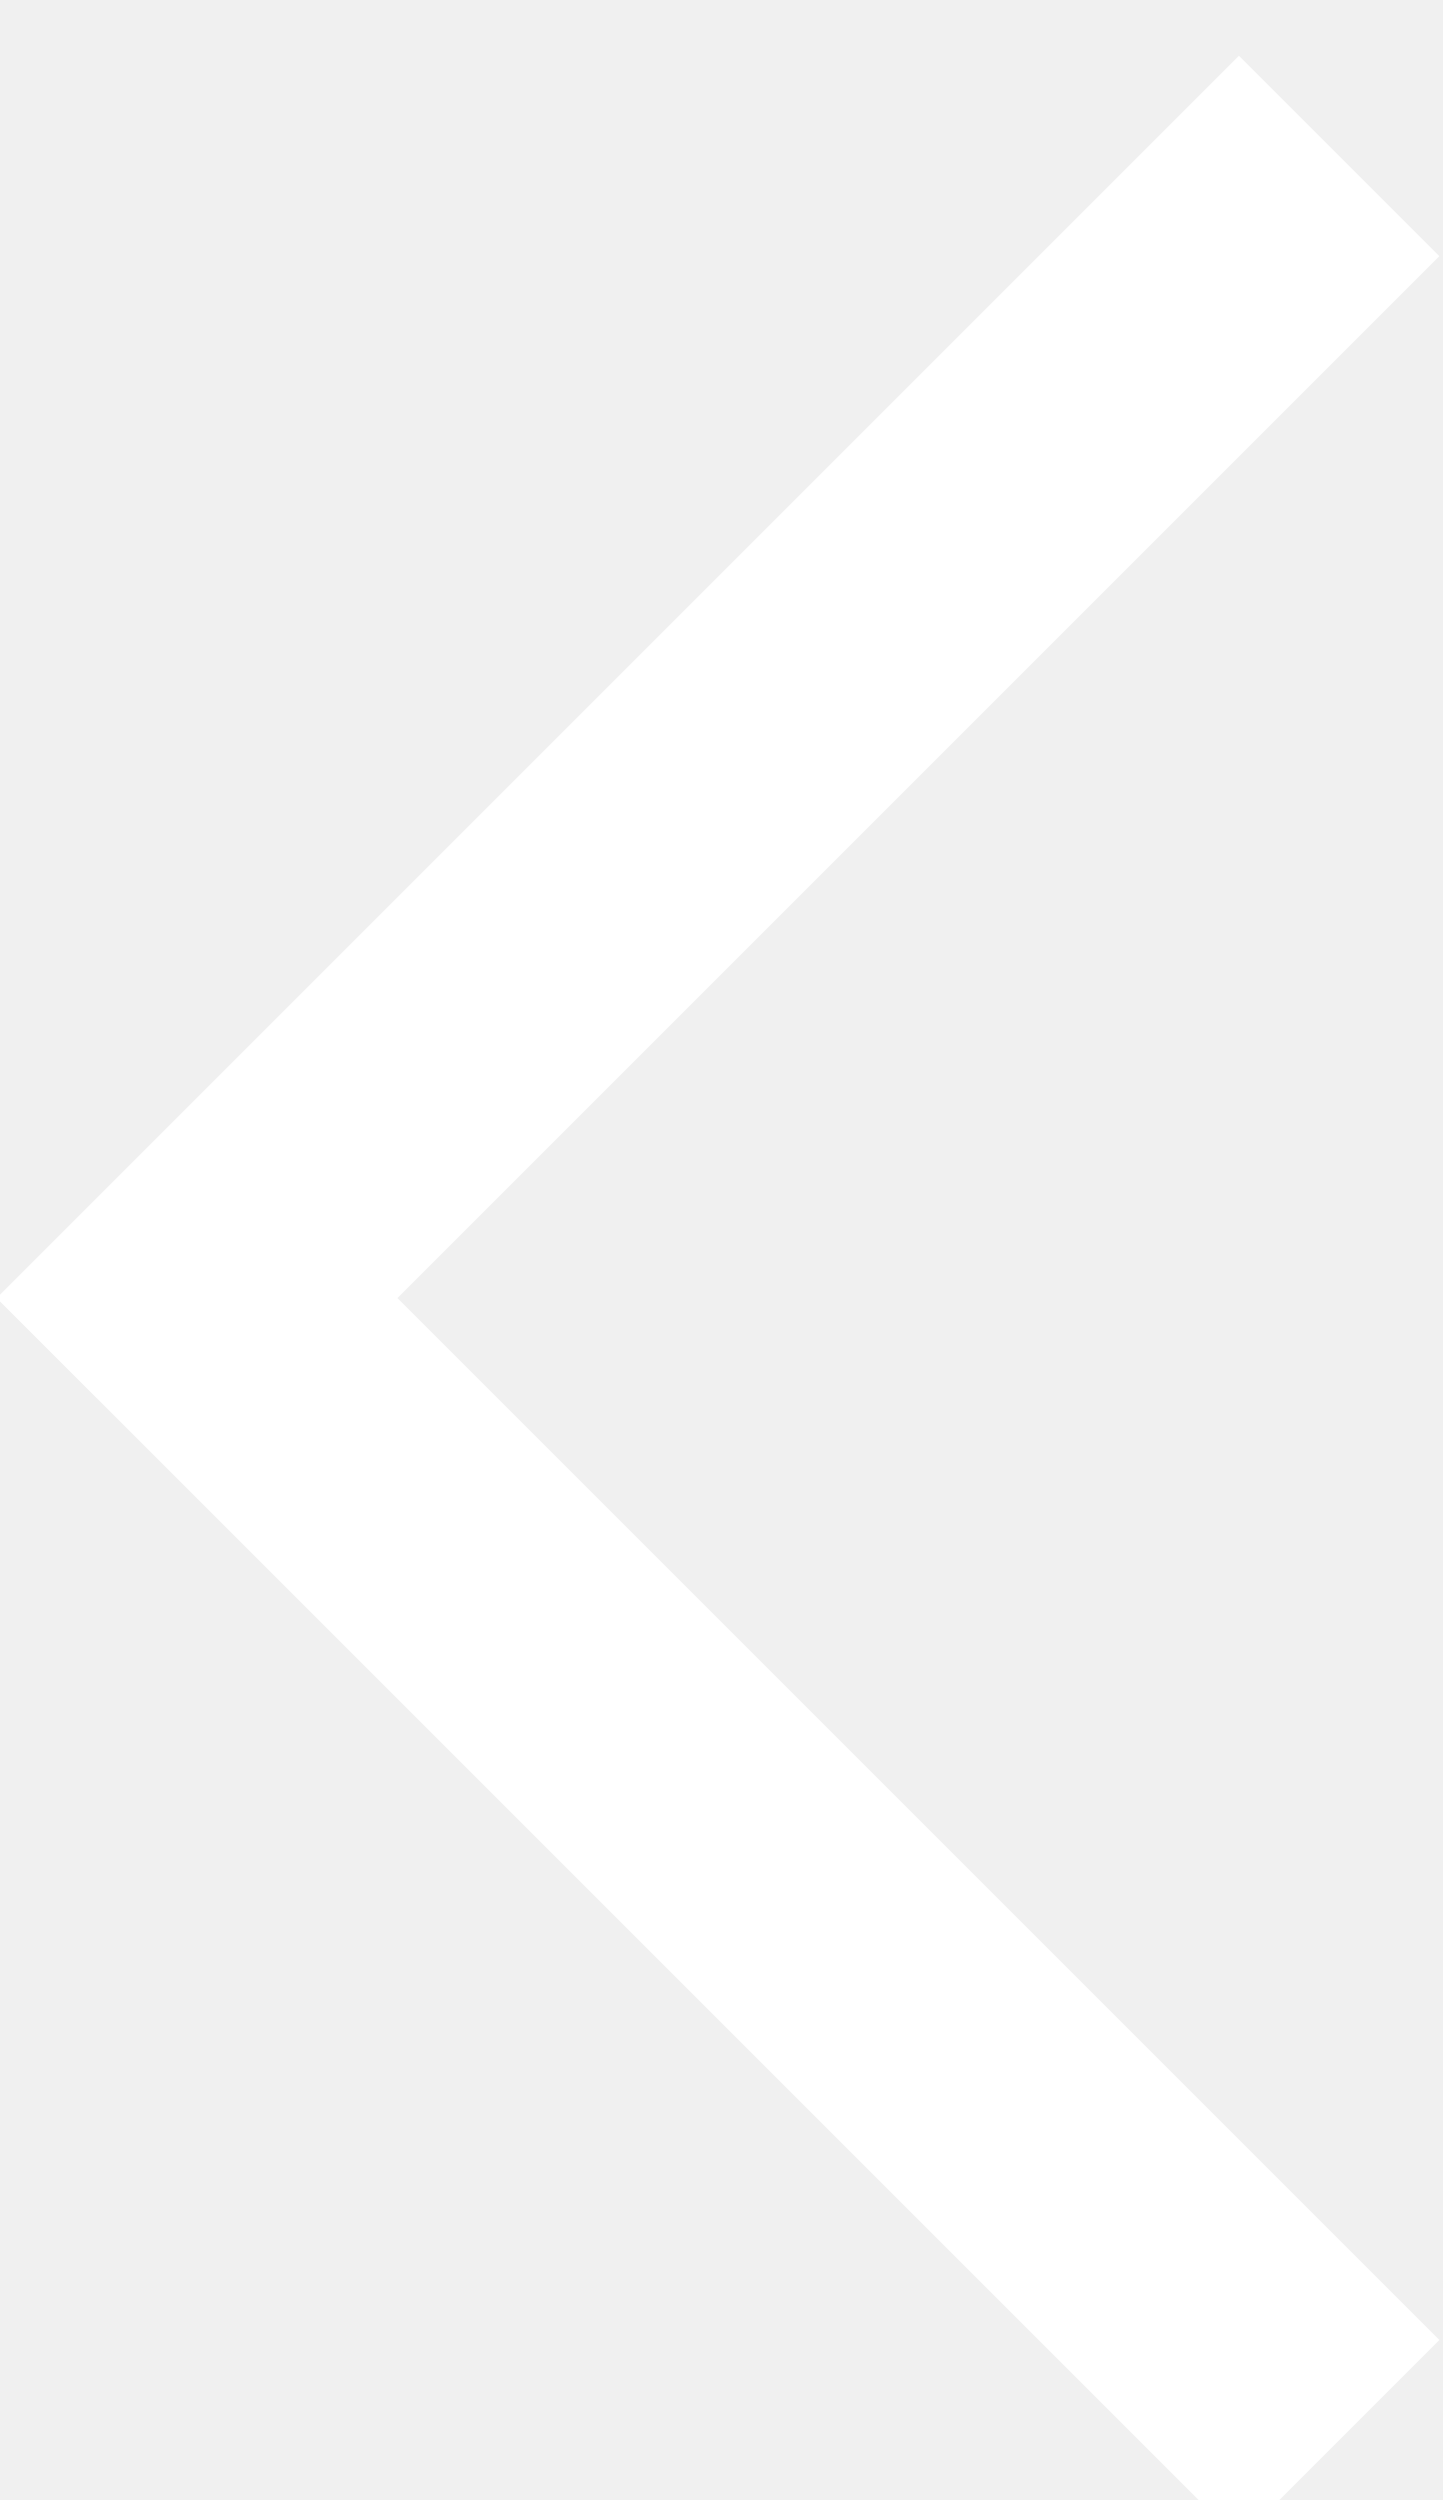
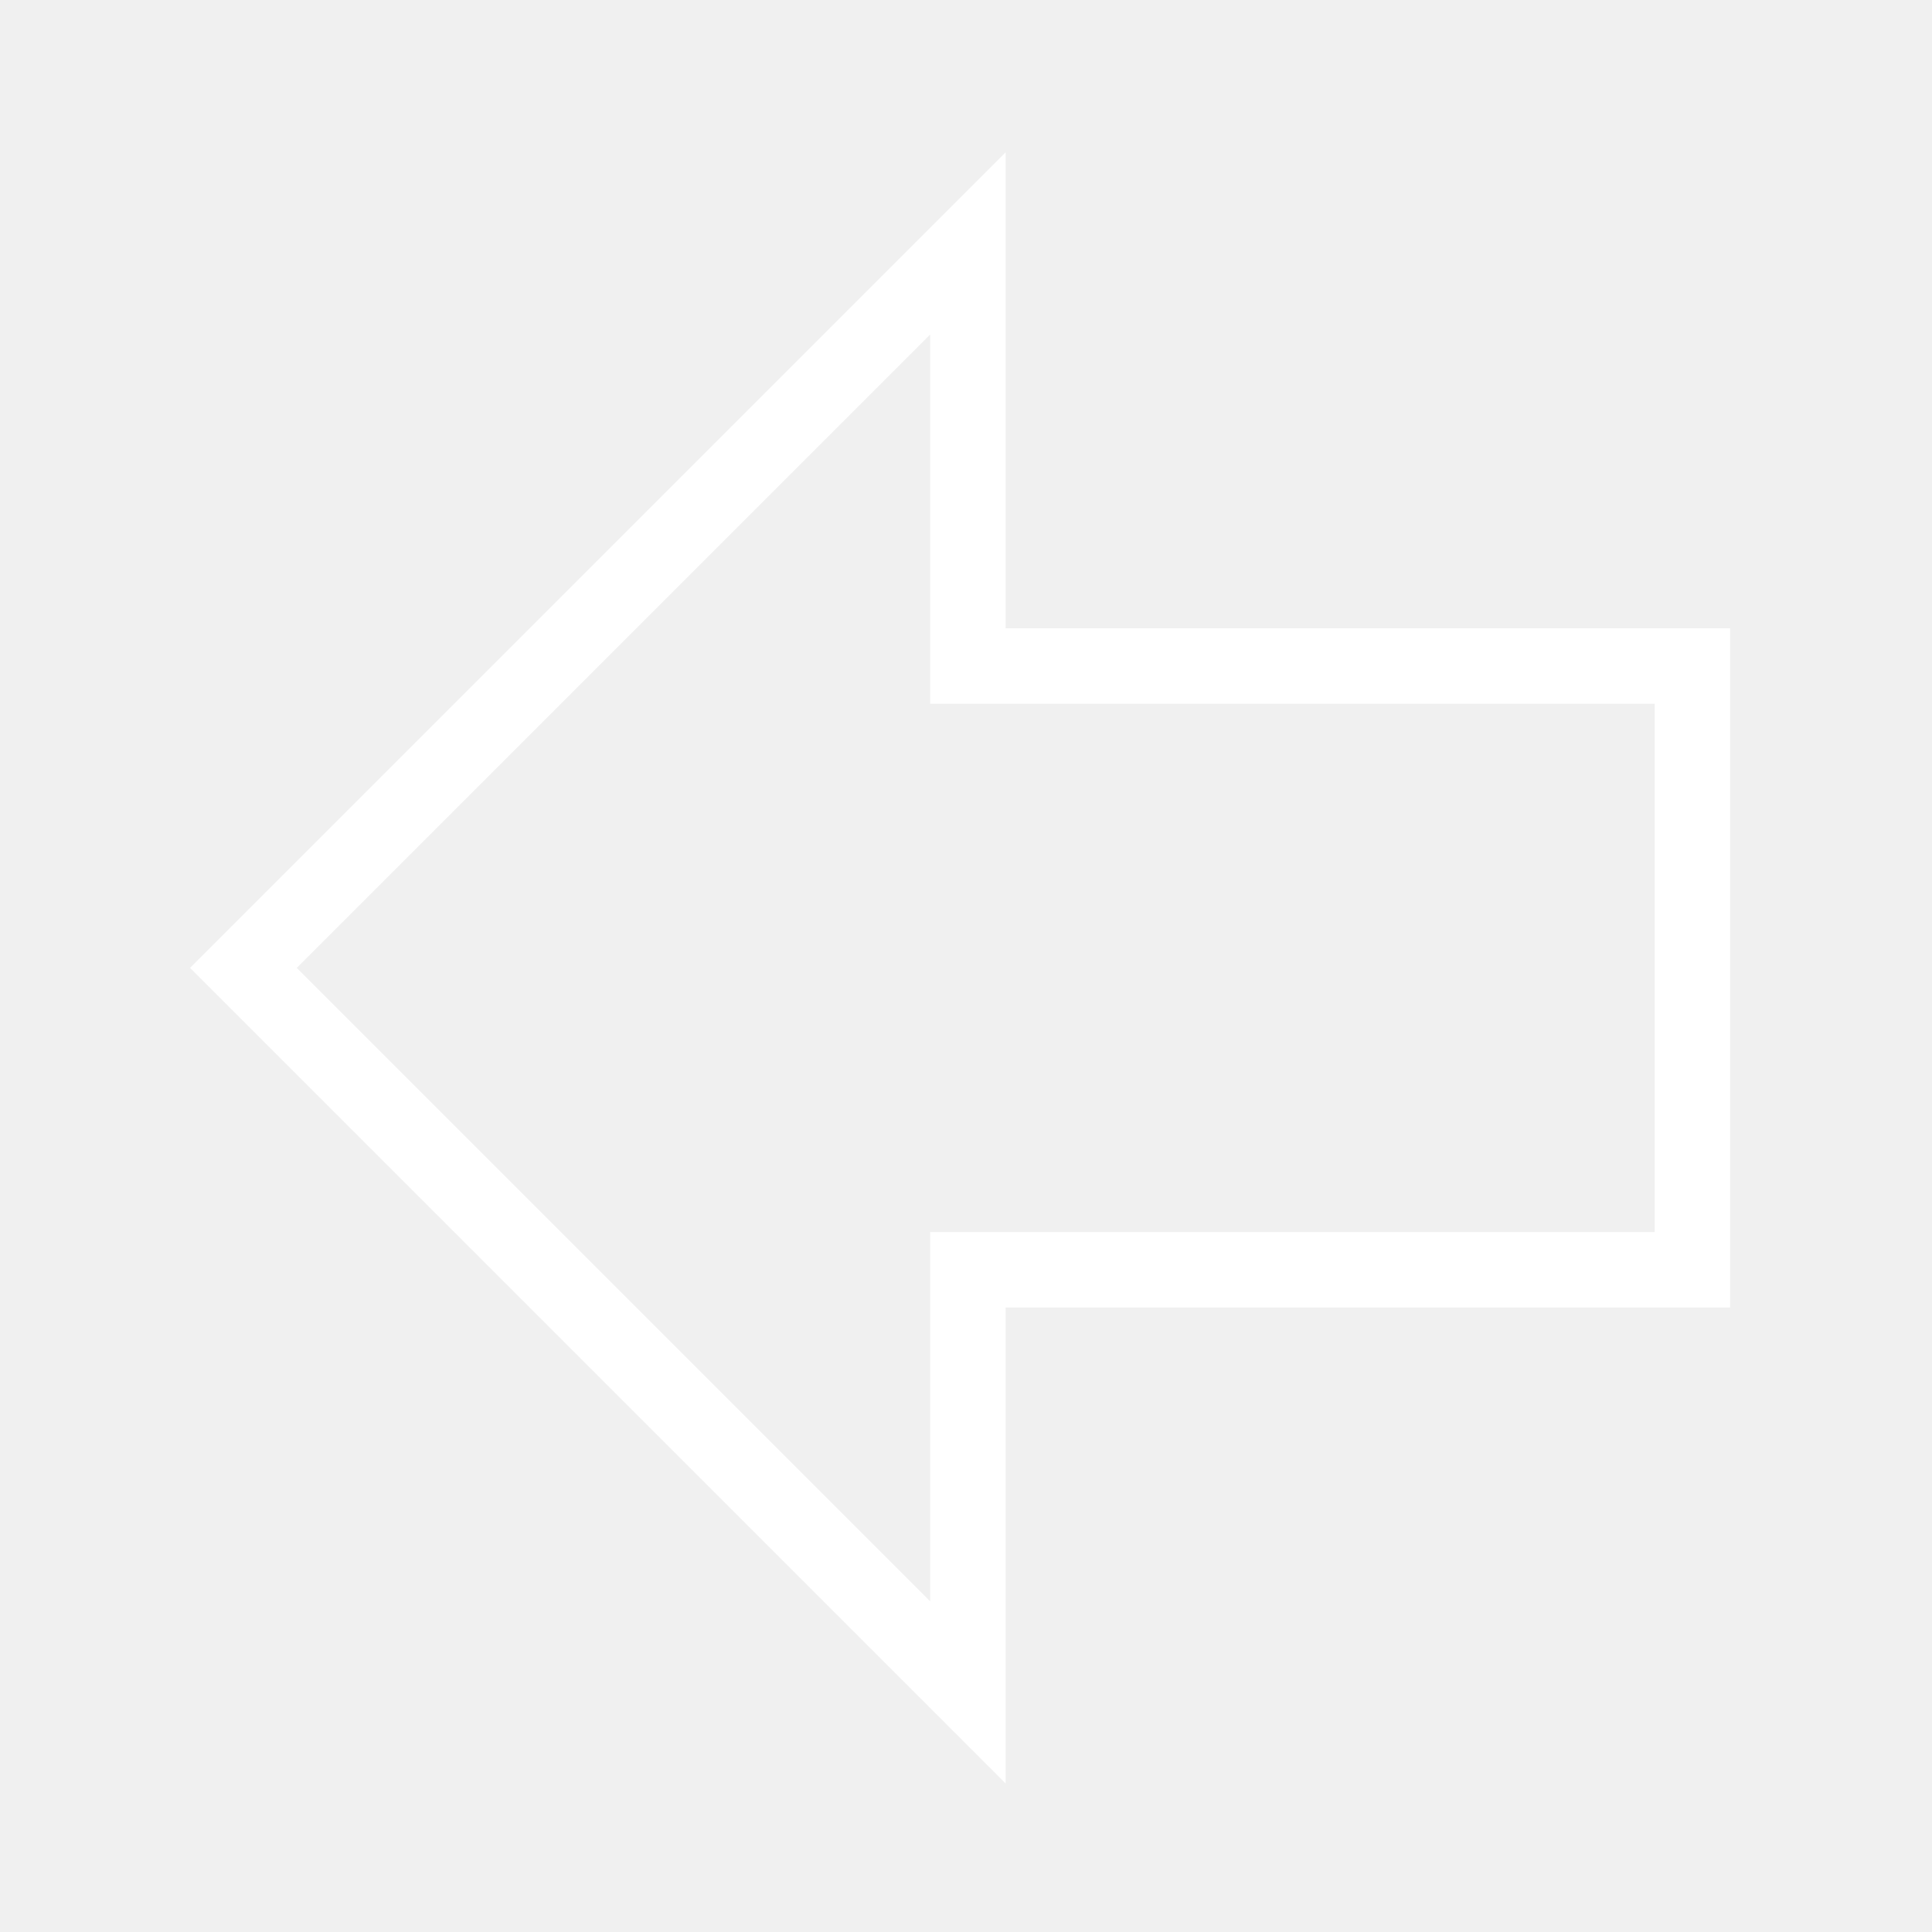
- <svg xmlns="http://www.w3.org/2000/svg" enable-background="new 0 0 15 26" height="26px" id="Layer_1" version="1.1" viewBox="0 0 15 26" width="15px" xml:space="preserve">
-   <polygon fill="#FFFFFF" points="12.885,0.58 14.969,2.664 4.133,13.5 14.969,24.336 12.885,26.42 2.049,15.584 -0.035,13.5 " />
+ <svg xmlns="http://www.w3.org/2000/svg" xml:space="preserve" width="512px" viewBox="0 0 512 512" version="1.1" style="enable-background:new 0 0 512 512;" id="Layer_1" height="512px">
+   <defs id="defs7" />
+   <polygon transform="rotate(-90,256.5,256.5)" id="polygon2" points="176.5,256.5 176.5,448.5 336.5,448.5 336.5,256.5 448.5,256.5 256.5,64.5 64.5,256.5 " style="fill:none;stroke:#ffffff;stroke-opacity:1;stroke-width:20;stroke-miterlimit:4;stroke-dasharray:none" />
</svg>
